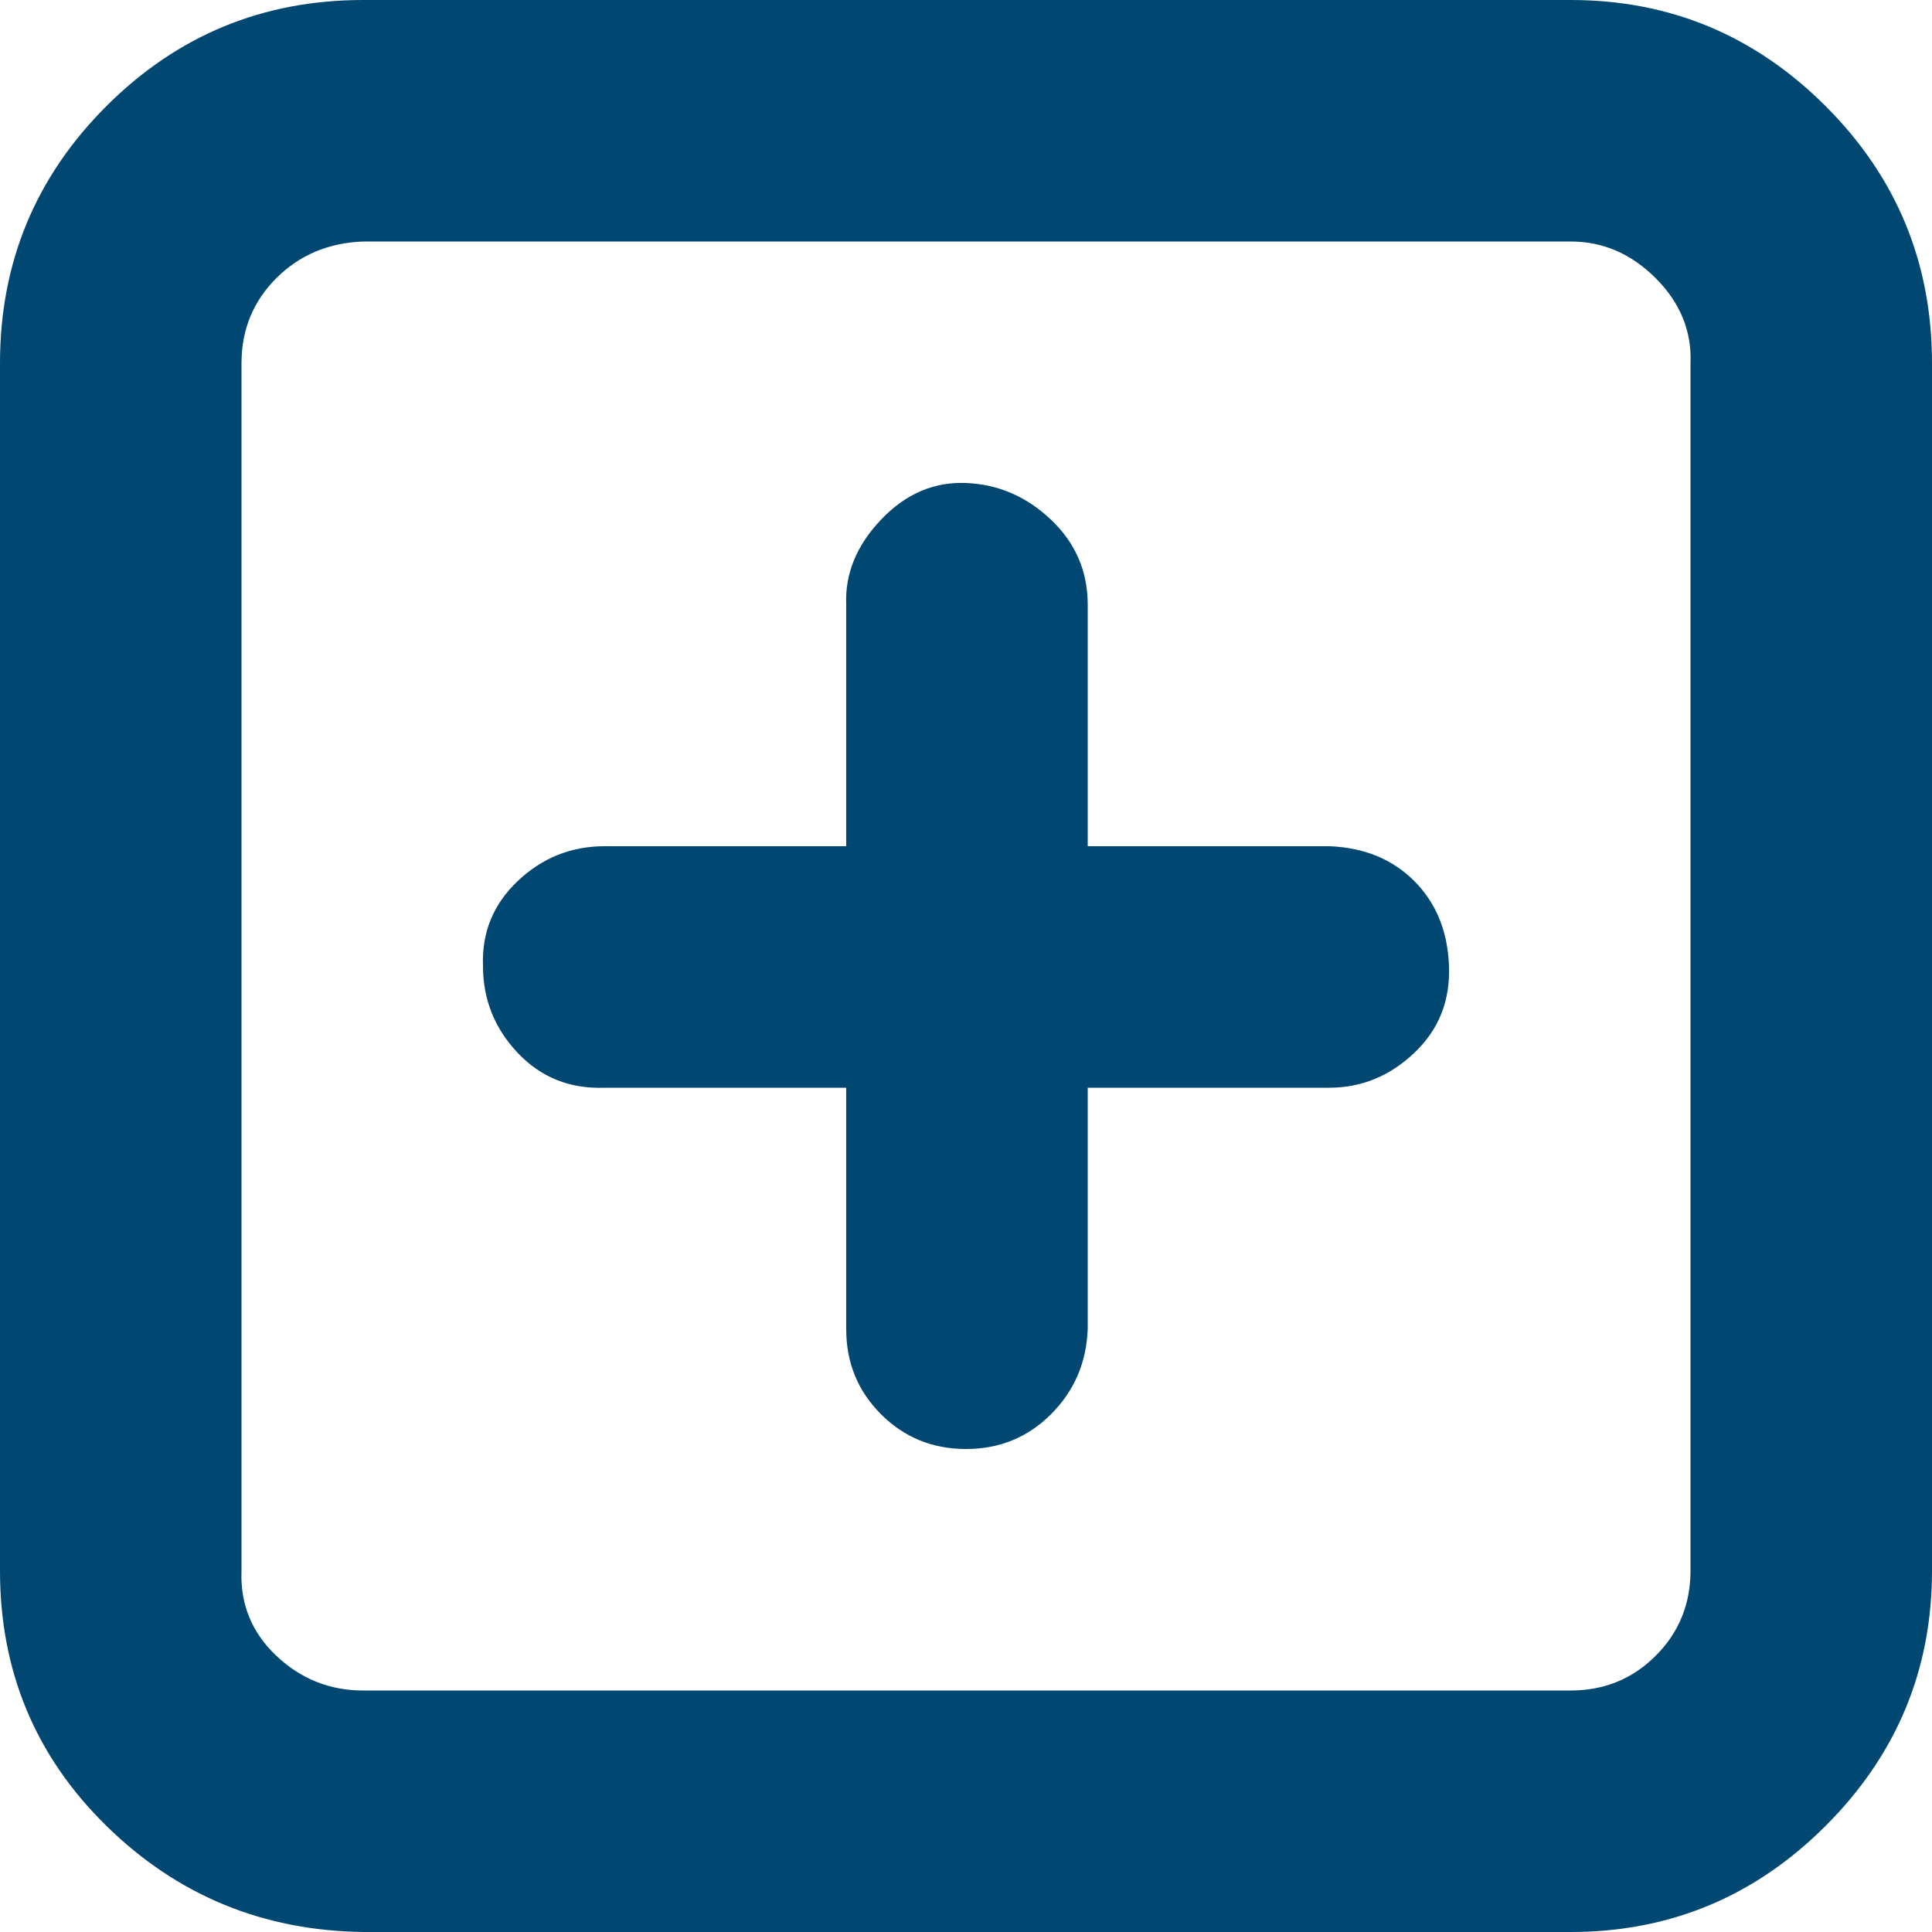
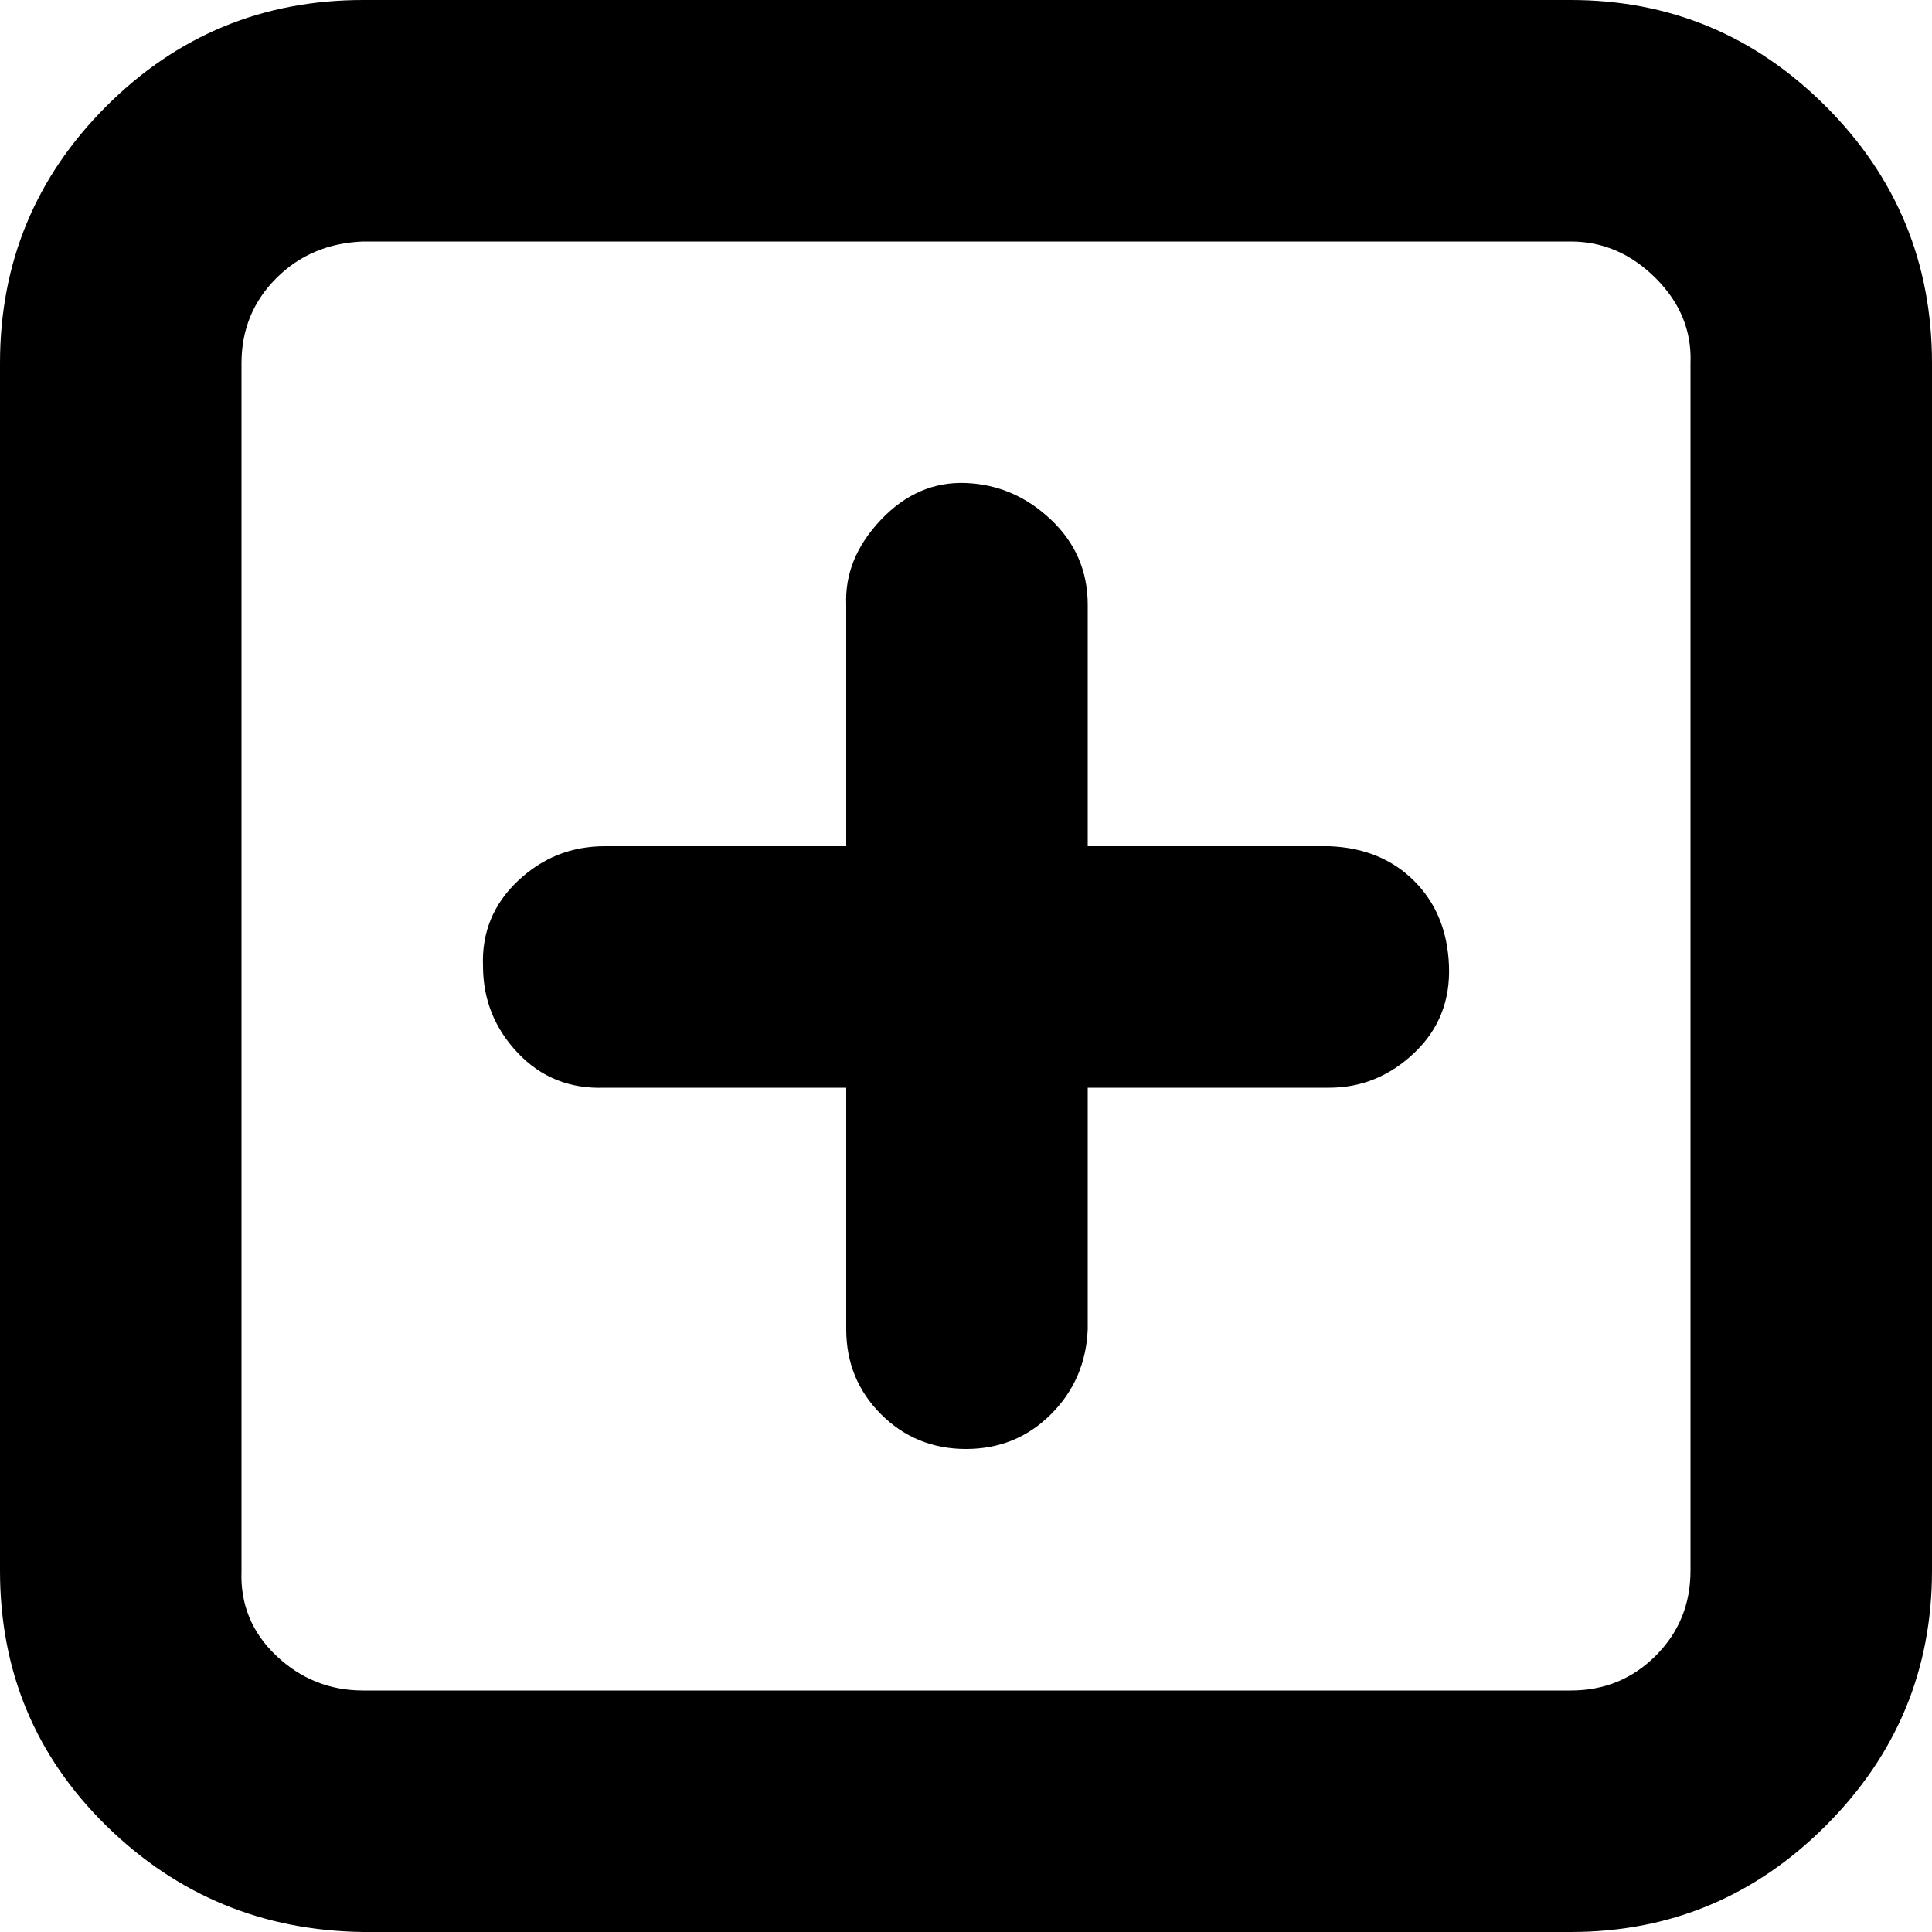
<svg xmlns="http://www.w3.org/2000/svg" viewBox="0 0 85 85" fill="currentColor">
-   <path d="M0 69.105C0 73.525 1.558 77.265 4.675 80.325C7.792 83.385 11.56 84.943 15.98 85H69.105C73.468 85 77.208 83.442 80.325 80.325C83.442 77.208 85 73.468 85 69.105V15.98C85 11.56 83.442 7.792 80.325 4.675C77.208 1.558 73.468 0 69.105 0H15.98C11.56 0 7.792 1.558 4.675 4.675C1.558 7.792 0 11.56 0 15.98V69.105ZM10.625 69.105V15.98C10.625 14.507 11.135 13.26 12.155 12.24C13.175 11.22 14.45 10.682 15.98 10.625H69.105C70.522 10.625 71.768 11.163 72.845 12.24C73.922 13.317 74.432 14.563 74.375 15.98V69.105C74.375 70.578 73.865 71.825 72.845 72.845C71.825 73.865 70.578 74.375 69.105 74.375H15.98C14.507 74.375 13.232 73.865 12.155 72.845C11.078 71.825 10.568 70.578 10.625 69.105ZM21.25 42.5C21.25 43.973 21.76 45.248 22.78 46.325C23.8 47.402 25.075 47.912 26.605 47.855H37.23V58.48C37.23 59.953 37.74 61.2 38.76 62.22C39.78 63.24 41.027 63.75 42.5 63.75C43.973 63.75 45.22 63.24 46.24 62.22C47.26 61.2 47.798 59.953 47.855 58.48V47.855H58.48C59.897 47.855 61.143 47.345 62.22 46.325C63.297 45.305 63.807 44.03 63.75 42.5C63.693 40.97 63.183 39.723 62.22 38.76C61.257 37.797 60.01 37.287 58.48 37.23H47.855V26.605C47.855 25.132 47.317 23.885 46.24 22.865C45.163 21.845 43.917 21.307 42.5 21.25C41.083 21.193 39.837 21.732 38.76 22.865C37.683 23.998 37.173 25.245 37.23 26.605V37.23H26.605C25.132 37.23 23.857 37.74 22.78 38.76C21.703 39.78 21.193 41.027 21.25 42.5Z" fill="#004772" />
+   <path d="M0 69.105C0 73.525 1.558 77.265 4.675 80.325C7.792 83.385 11.56 84.943 15.98 85H69.105C73.468 85 77.208 83.442 80.325 80.325C83.442 77.208 85 73.468 85 69.105V15.98C85 11.56 83.442 7.792 80.325 4.675C77.208 1.558 73.468 0 69.105 0H15.98C11.56 0 7.792 1.558 4.675 4.675C1.558 7.792 0 11.56 0 15.98V69.105ZM10.625 69.105V15.98C10.625 14.507 11.135 13.26 12.155 12.24C13.175 11.22 14.45 10.682 15.98 10.625H69.105C70.522 10.625 71.768 11.163 72.845 12.24C73.922 13.317 74.432 14.563 74.375 15.98V69.105C74.375 70.578 73.865 71.825 72.845 72.845C71.825 73.865 70.578 74.375 69.105 74.375H15.98C14.507 74.375 13.232 73.865 12.155 72.845C11.078 71.825 10.568 70.578 10.625 69.105ZM21.25 42.5C21.25 43.973 21.76 45.248 22.78 46.325C23.8 47.402 25.075 47.912 26.605 47.855H37.23V58.48C37.23 59.953 37.74 61.2 38.76 62.22C39.78 63.24 41.027 63.75 42.5 63.75C43.973 63.75 45.22 63.24 46.24 62.22C47.26 61.2 47.798 59.953 47.855 58.48V47.855H58.48C59.897 47.855 61.143 47.345 62.22 46.325C63.297 45.305 63.807 44.03 63.75 42.5C63.693 40.97 63.183 39.723 62.22 38.76C61.257 37.797 60.01 37.287 58.48 37.23H47.855V26.605C47.855 25.132 47.317 23.885 46.24 22.865C45.163 21.845 43.917 21.307 42.5 21.25C41.083 21.193 39.837 21.732 38.76 22.865C37.683 23.998 37.173 25.245 37.23 26.605V37.23H26.605C25.132 37.23 23.857 37.74 22.78 38.76C21.703 39.78 21.193 41.027 21.25 42.5Z" />
</svg>
